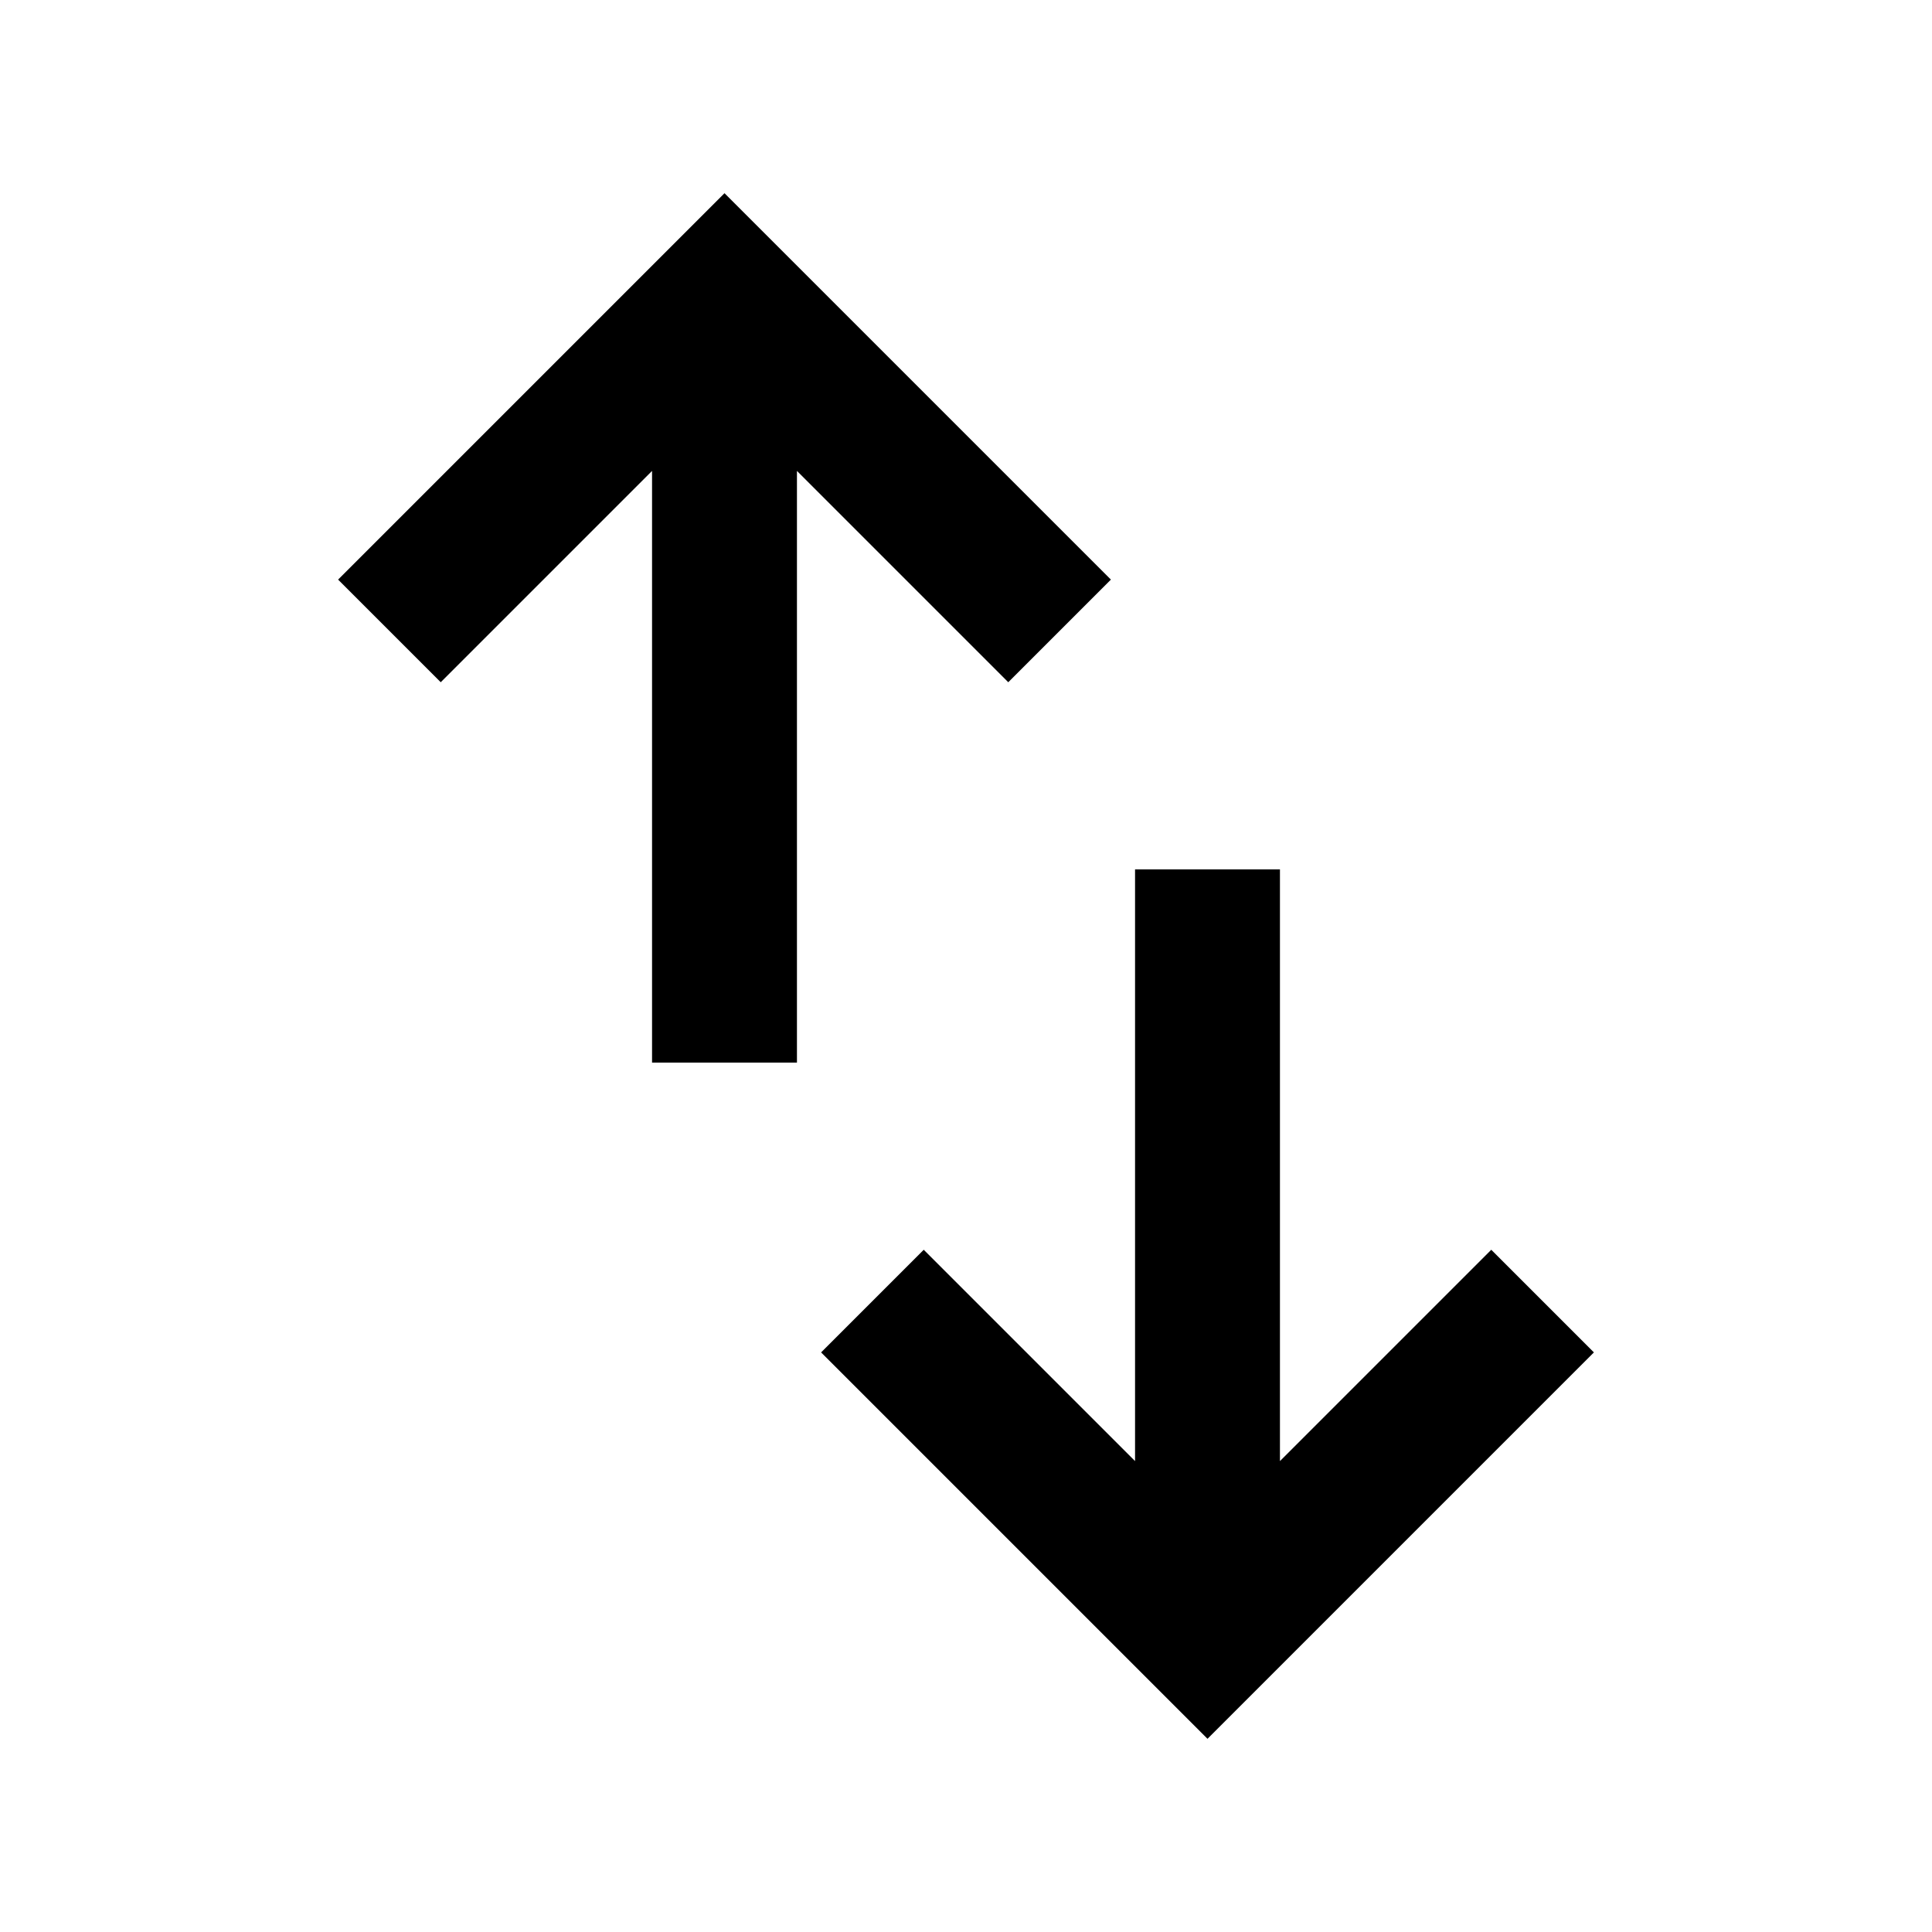
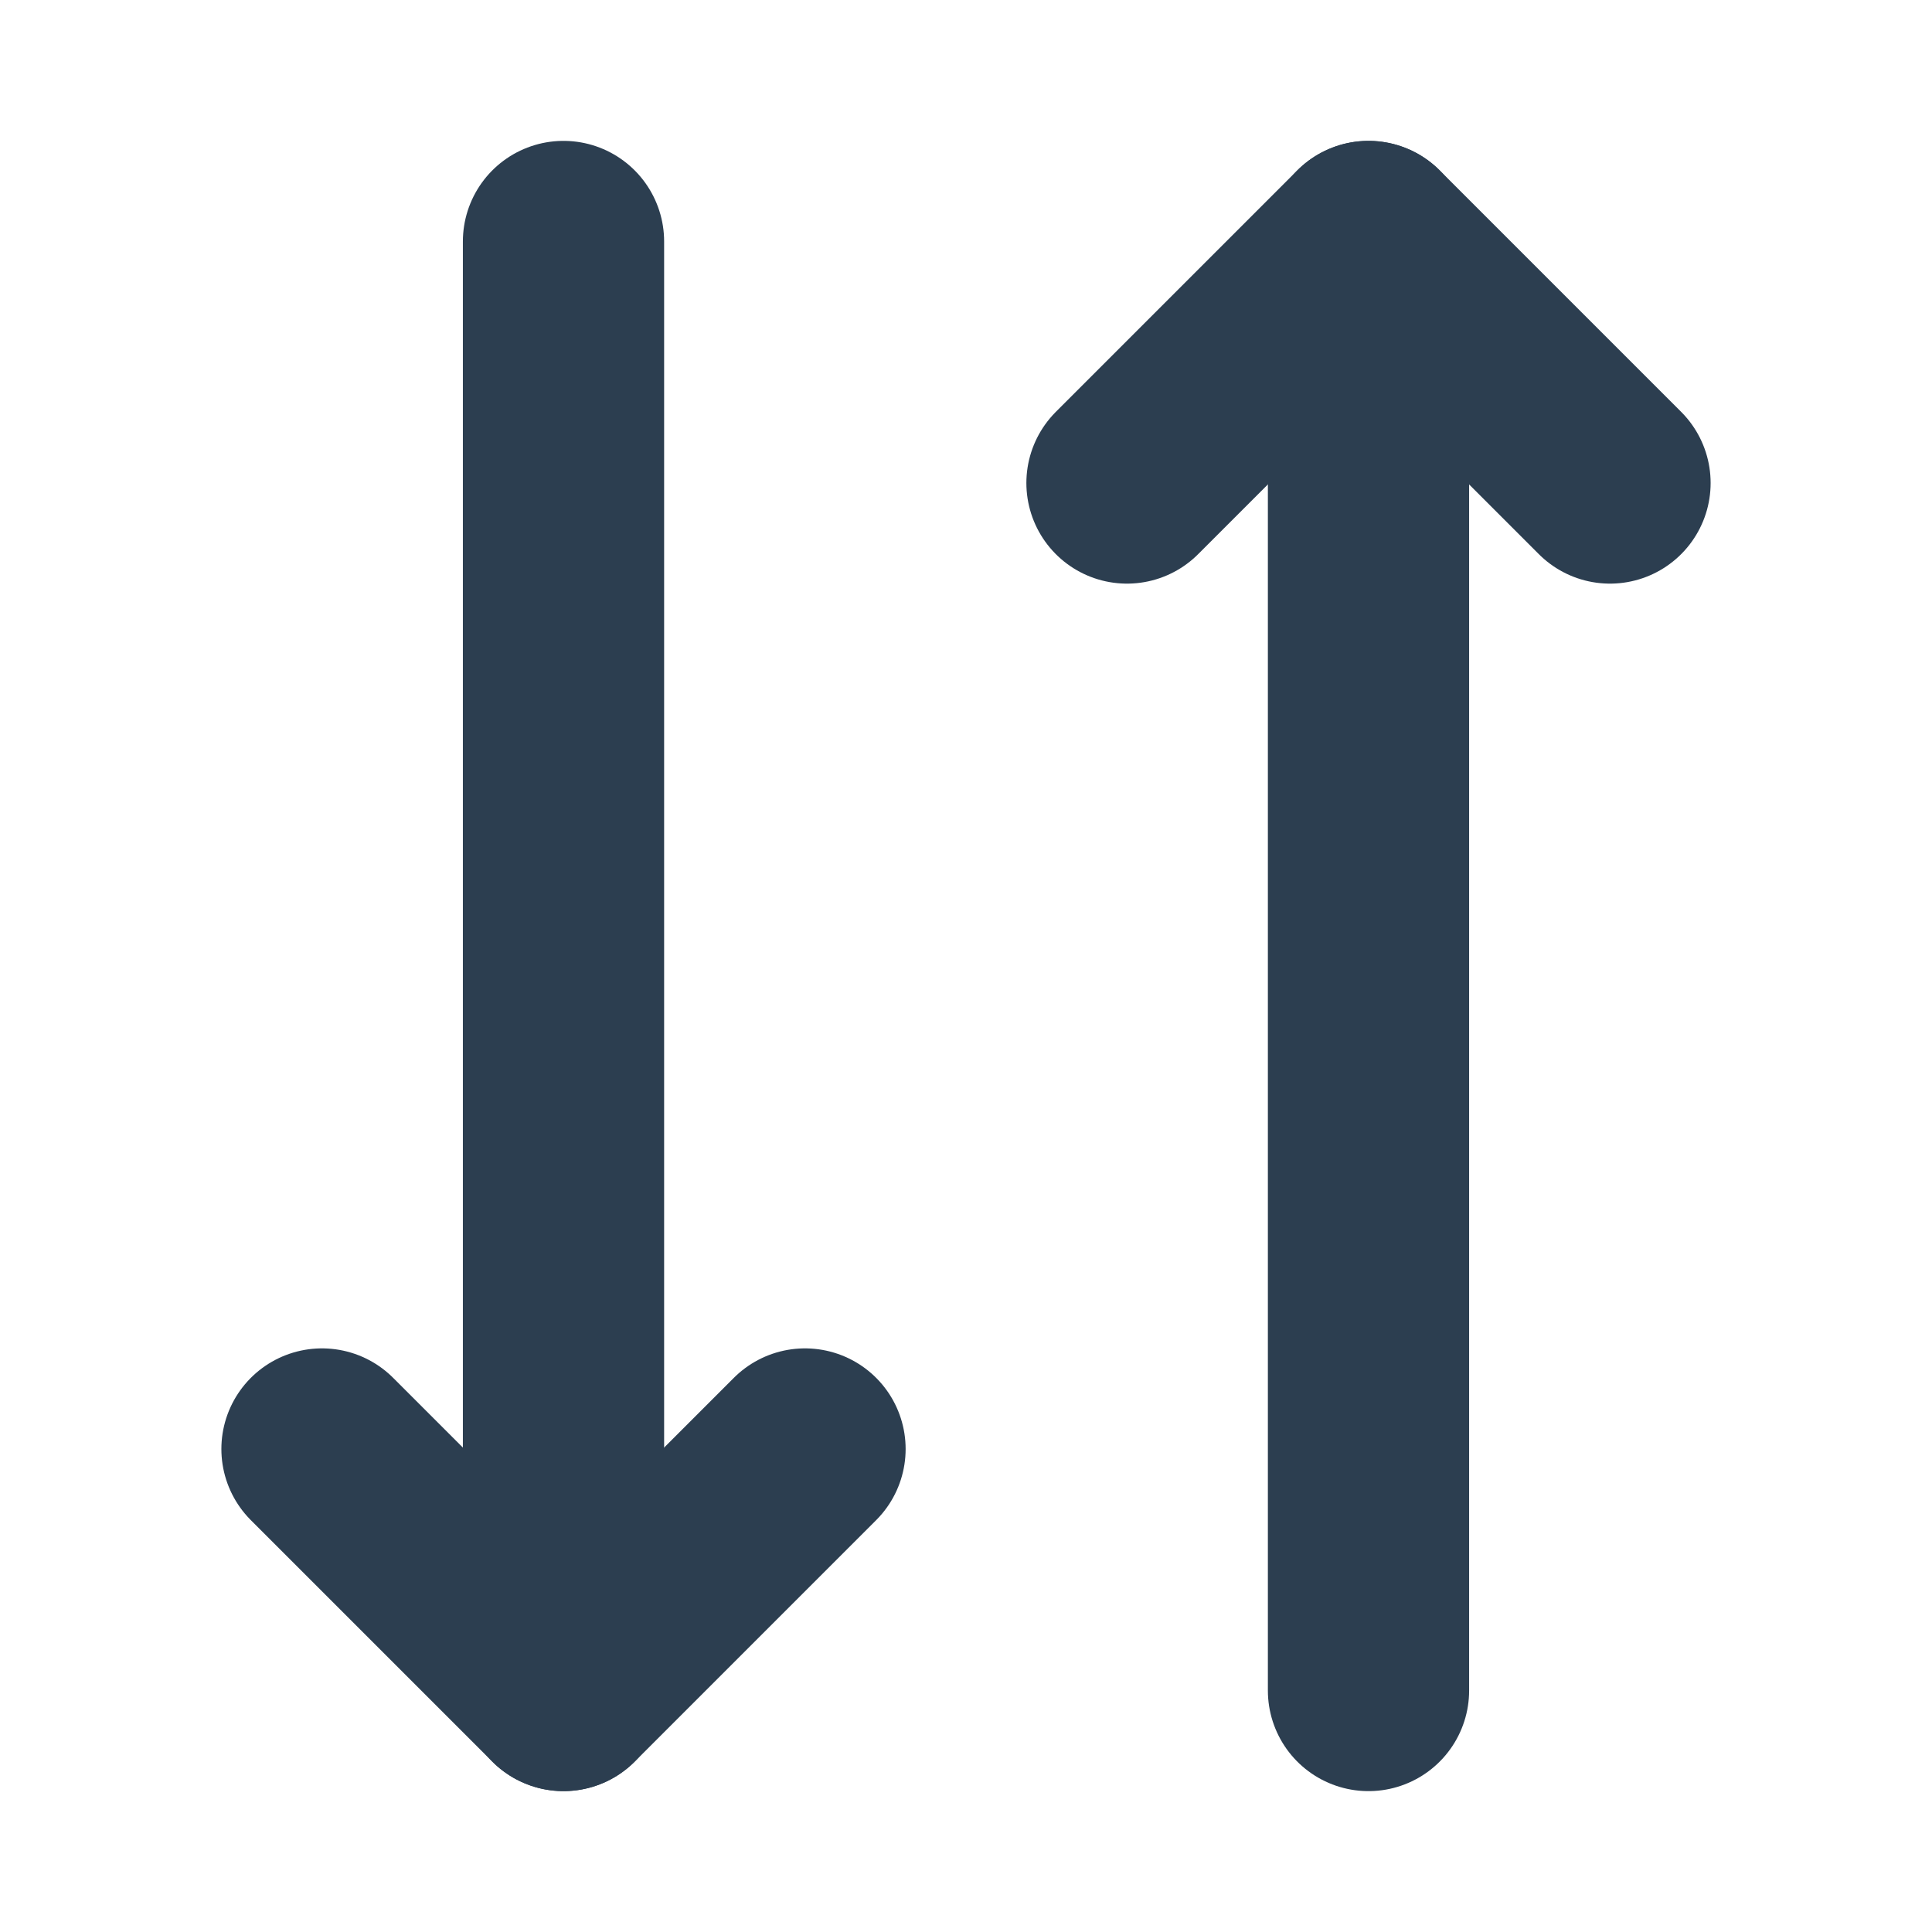
- <svg xmlns="http://www.w3.org/2000/svg" height="20px" viewBox="0 -960 960 960" width="20px" fill="#000000">
-   <path d="M324-432v-294L219-621l-51-51 192-192 192 192-51 51-105-105v294h-72ZM600-96 408-288l51-51 105 105v-294h72v294l105-105 51 51L600-96Z" />
+ <svg xmlns="http://www.w3.org/2000/svg" class="icon icon-tabler icon-tabler-arrows-down-up" width="18" height="18" viewBox="0 0 24 24" stroke-width="2.5" stroke="#2c3e50" fill="none" stroke-linecap="round" stroke-linejoin="round">
+   <path stroke="none" d="M0 0h24v24H0z" fill="none" />
+   <path d="M17 3l0 18" />
+   <path d="M10 18l-3 3l-3 -3" />
+   <path d="M7 21l0 -18" />
+   <path d="M20 6l-3 -3l-3 3" />
</svg>
